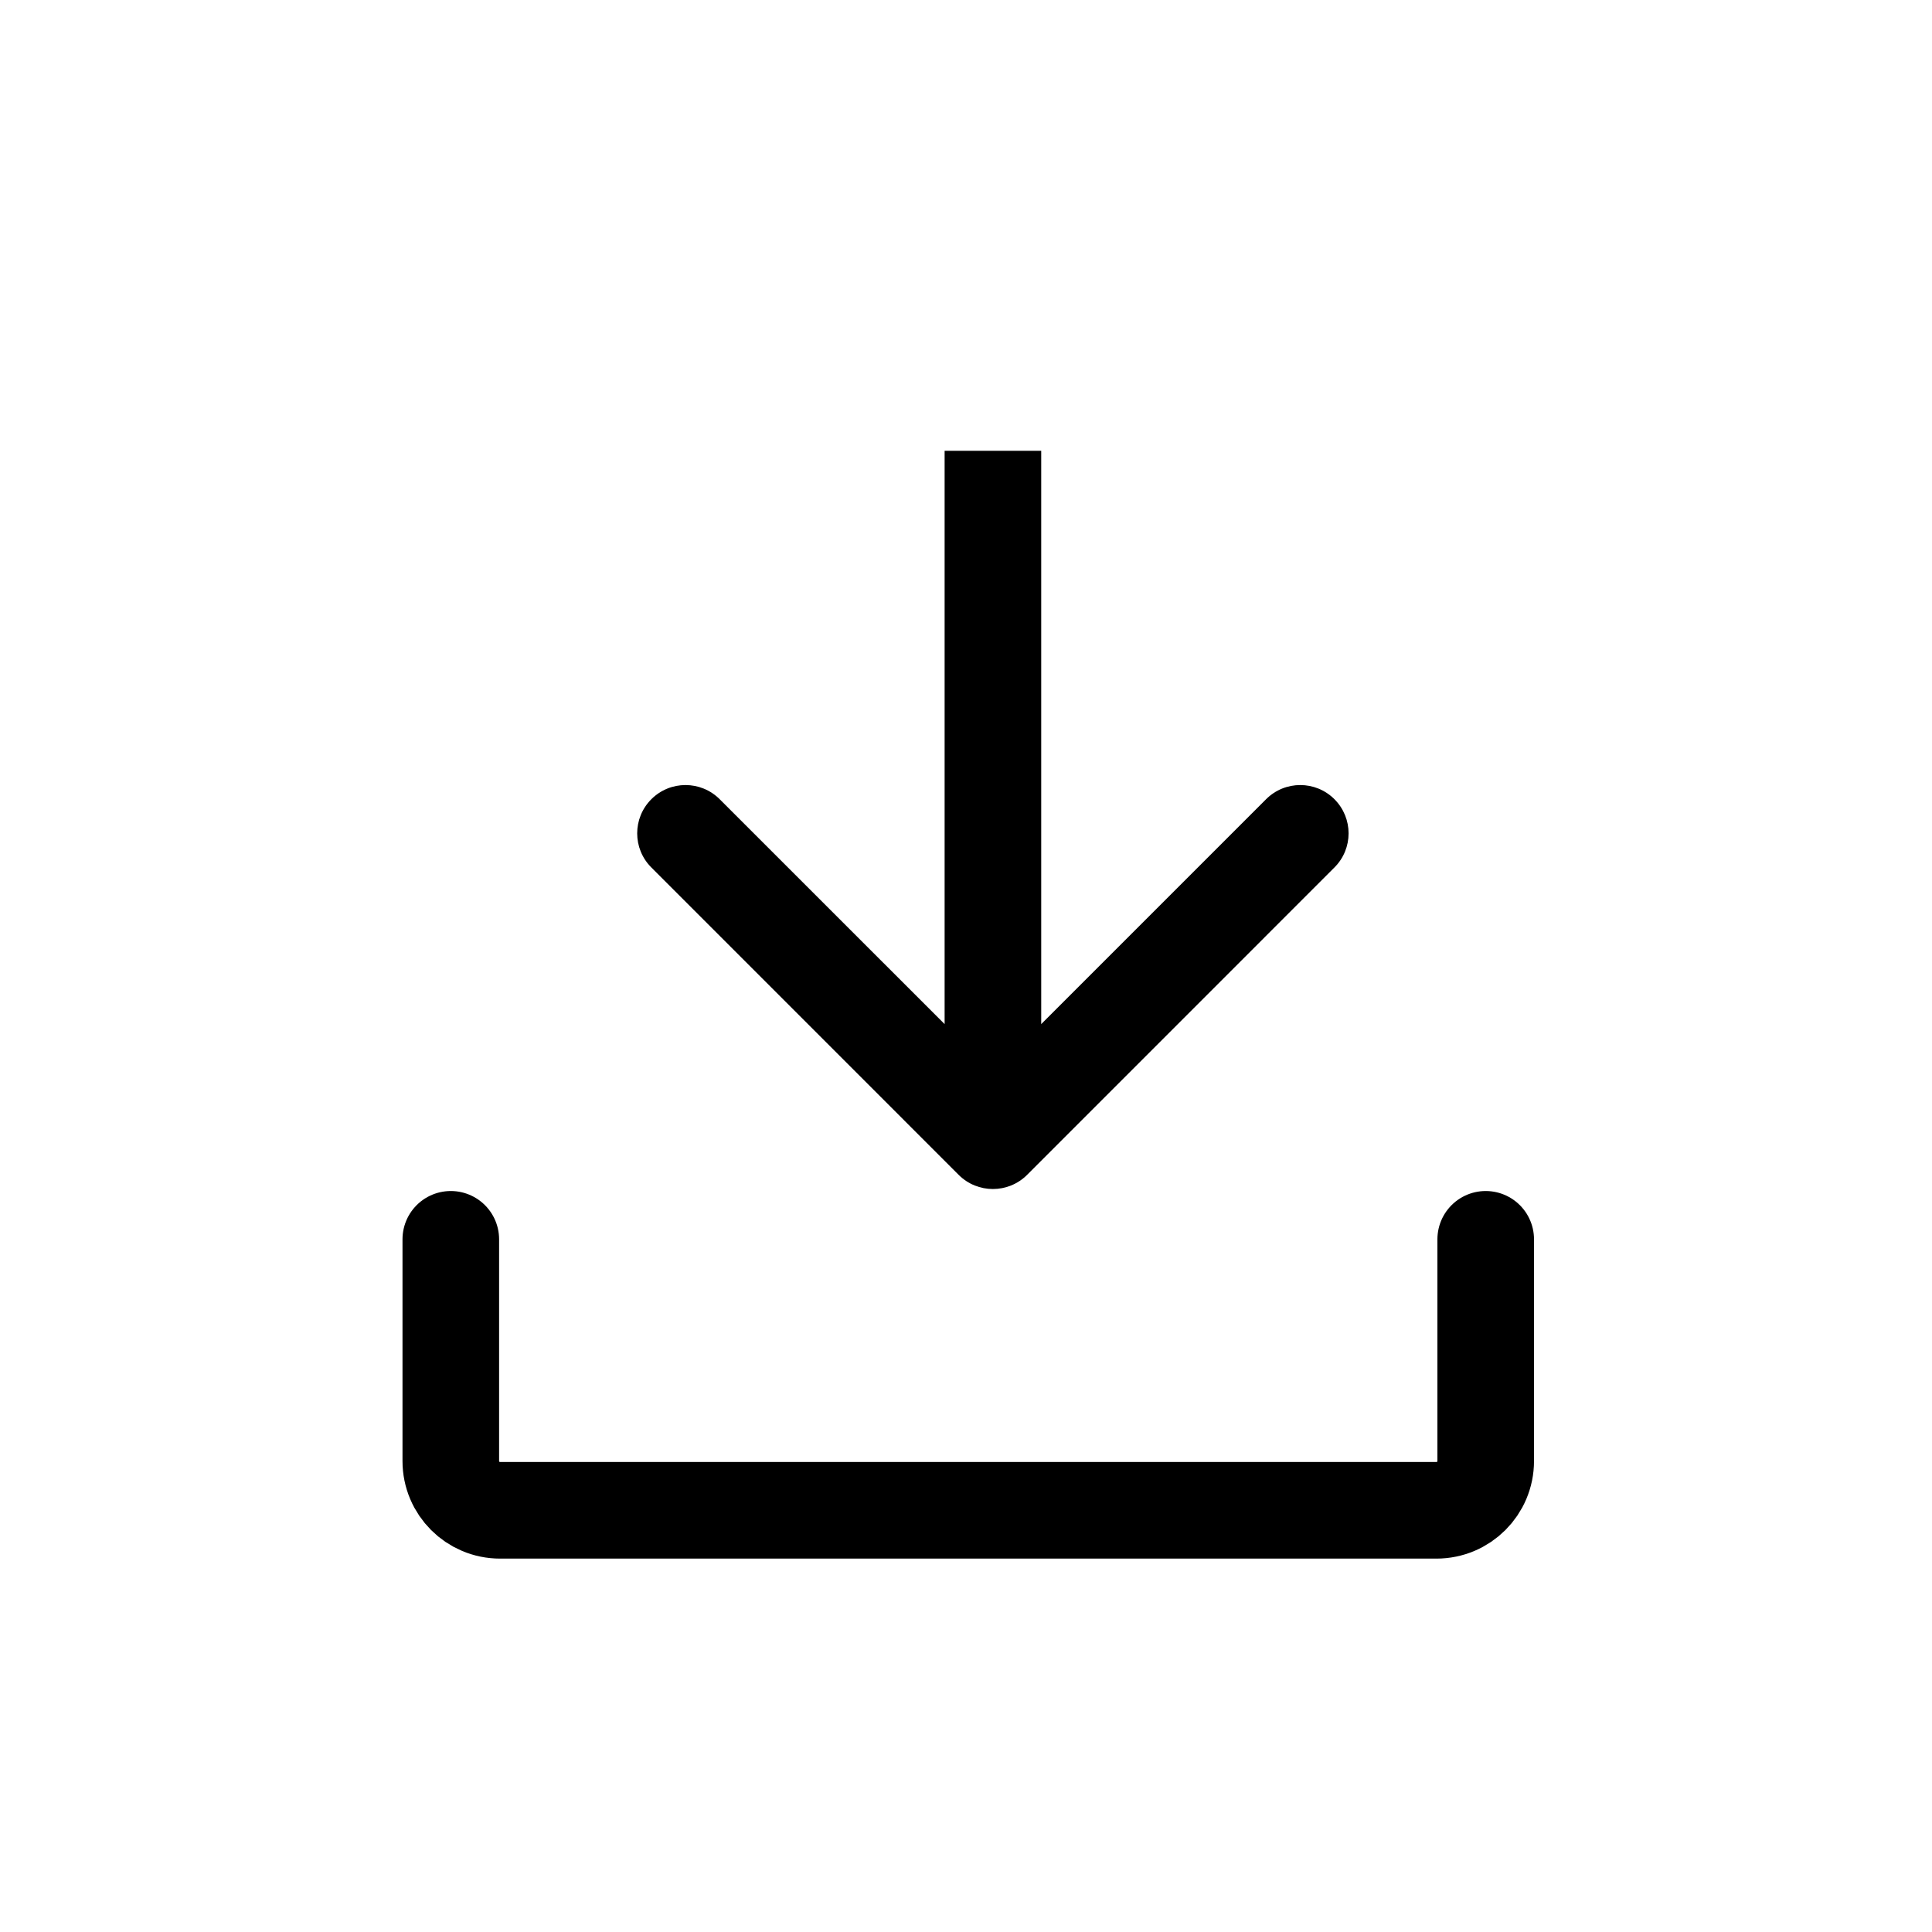
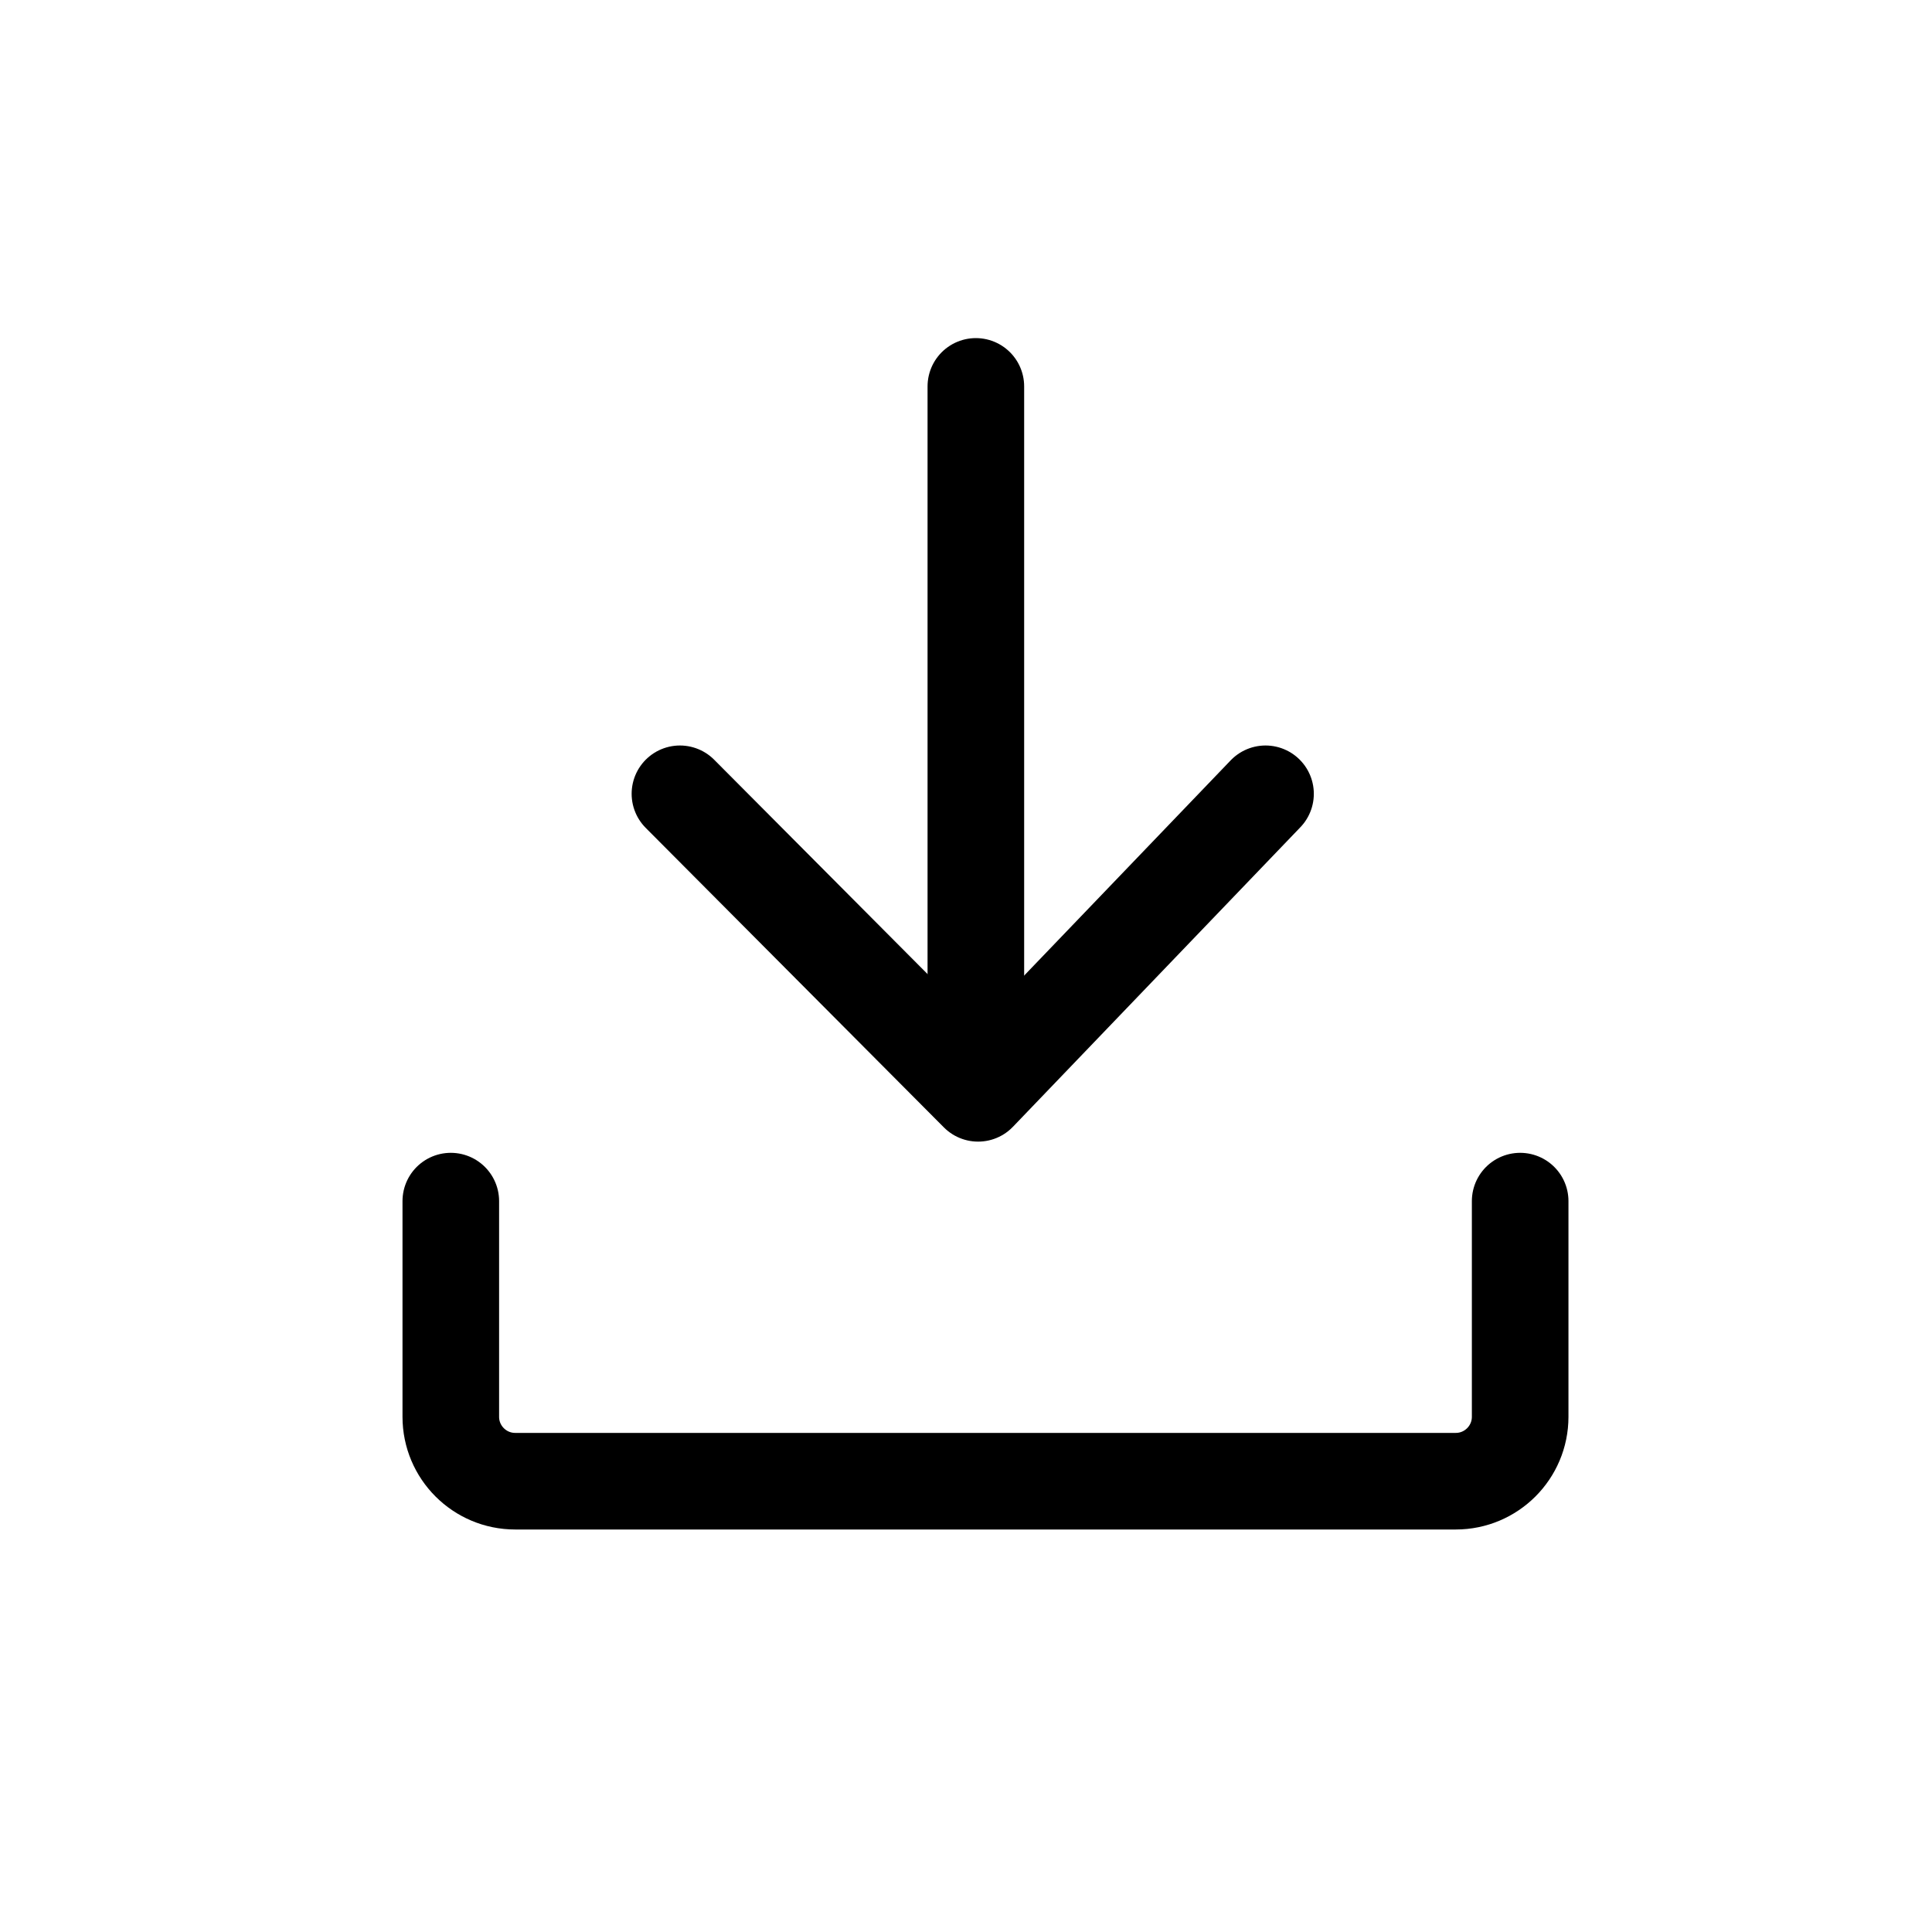
<svg xmlns="http://www.w3.org/2000/svg" width="30" height="30" viewBox="0 0 30 30" fill="none">
-   <path d="M7 19.244V22.687C7 23.11 7.343 23.452 7.765 23.452H22.305C22.727 23.452 23.07 23.11 23.07 22.687V19.244" stroke="black" stroke-width="1.5" stroke-linecap="round" stroke-linejoin="round" />
-   <path d="M14.887 18.244C15.18 18.536 15.655 18.536 15.948 18.244L20.721 13.47C21.014 13.178 21.014 12.703 20.721 12.41C20.428 12.117 19.953 12.117 19.66 12.41L15.418 16.652L11.175 12.41C10.882 12.117 10.407 12.117 10.114 12.41C9.821 12.703 9.821 13.178 10.114 13.47L14.887 18.244ZM14.668 7L14.668 17.713L16.168 17.713L16.168 7L14.668 7Z" fill="black" />
+   <path d="M19.651 12.326L15.188 16.977L10.558 12.326" stroke="black" stroke-width="1.5" stroke-linecap="round" stroke-linejoin="round" />
+   <path d="M15.153 15.903L15.153 6" stroke="black" stroke-width="1.5" stroke-linecap="round" stroke-linejoin="round" />
+   <path d="M7 18.651V22C7 22.552 7.448 23 8 23H22.605C23.157 23 23.605 22.552 23.605 22V18.651" stroke="black" stroke-width="1.5" stroke-linecap="round" stroke-linejoin="round" />
</svg>
